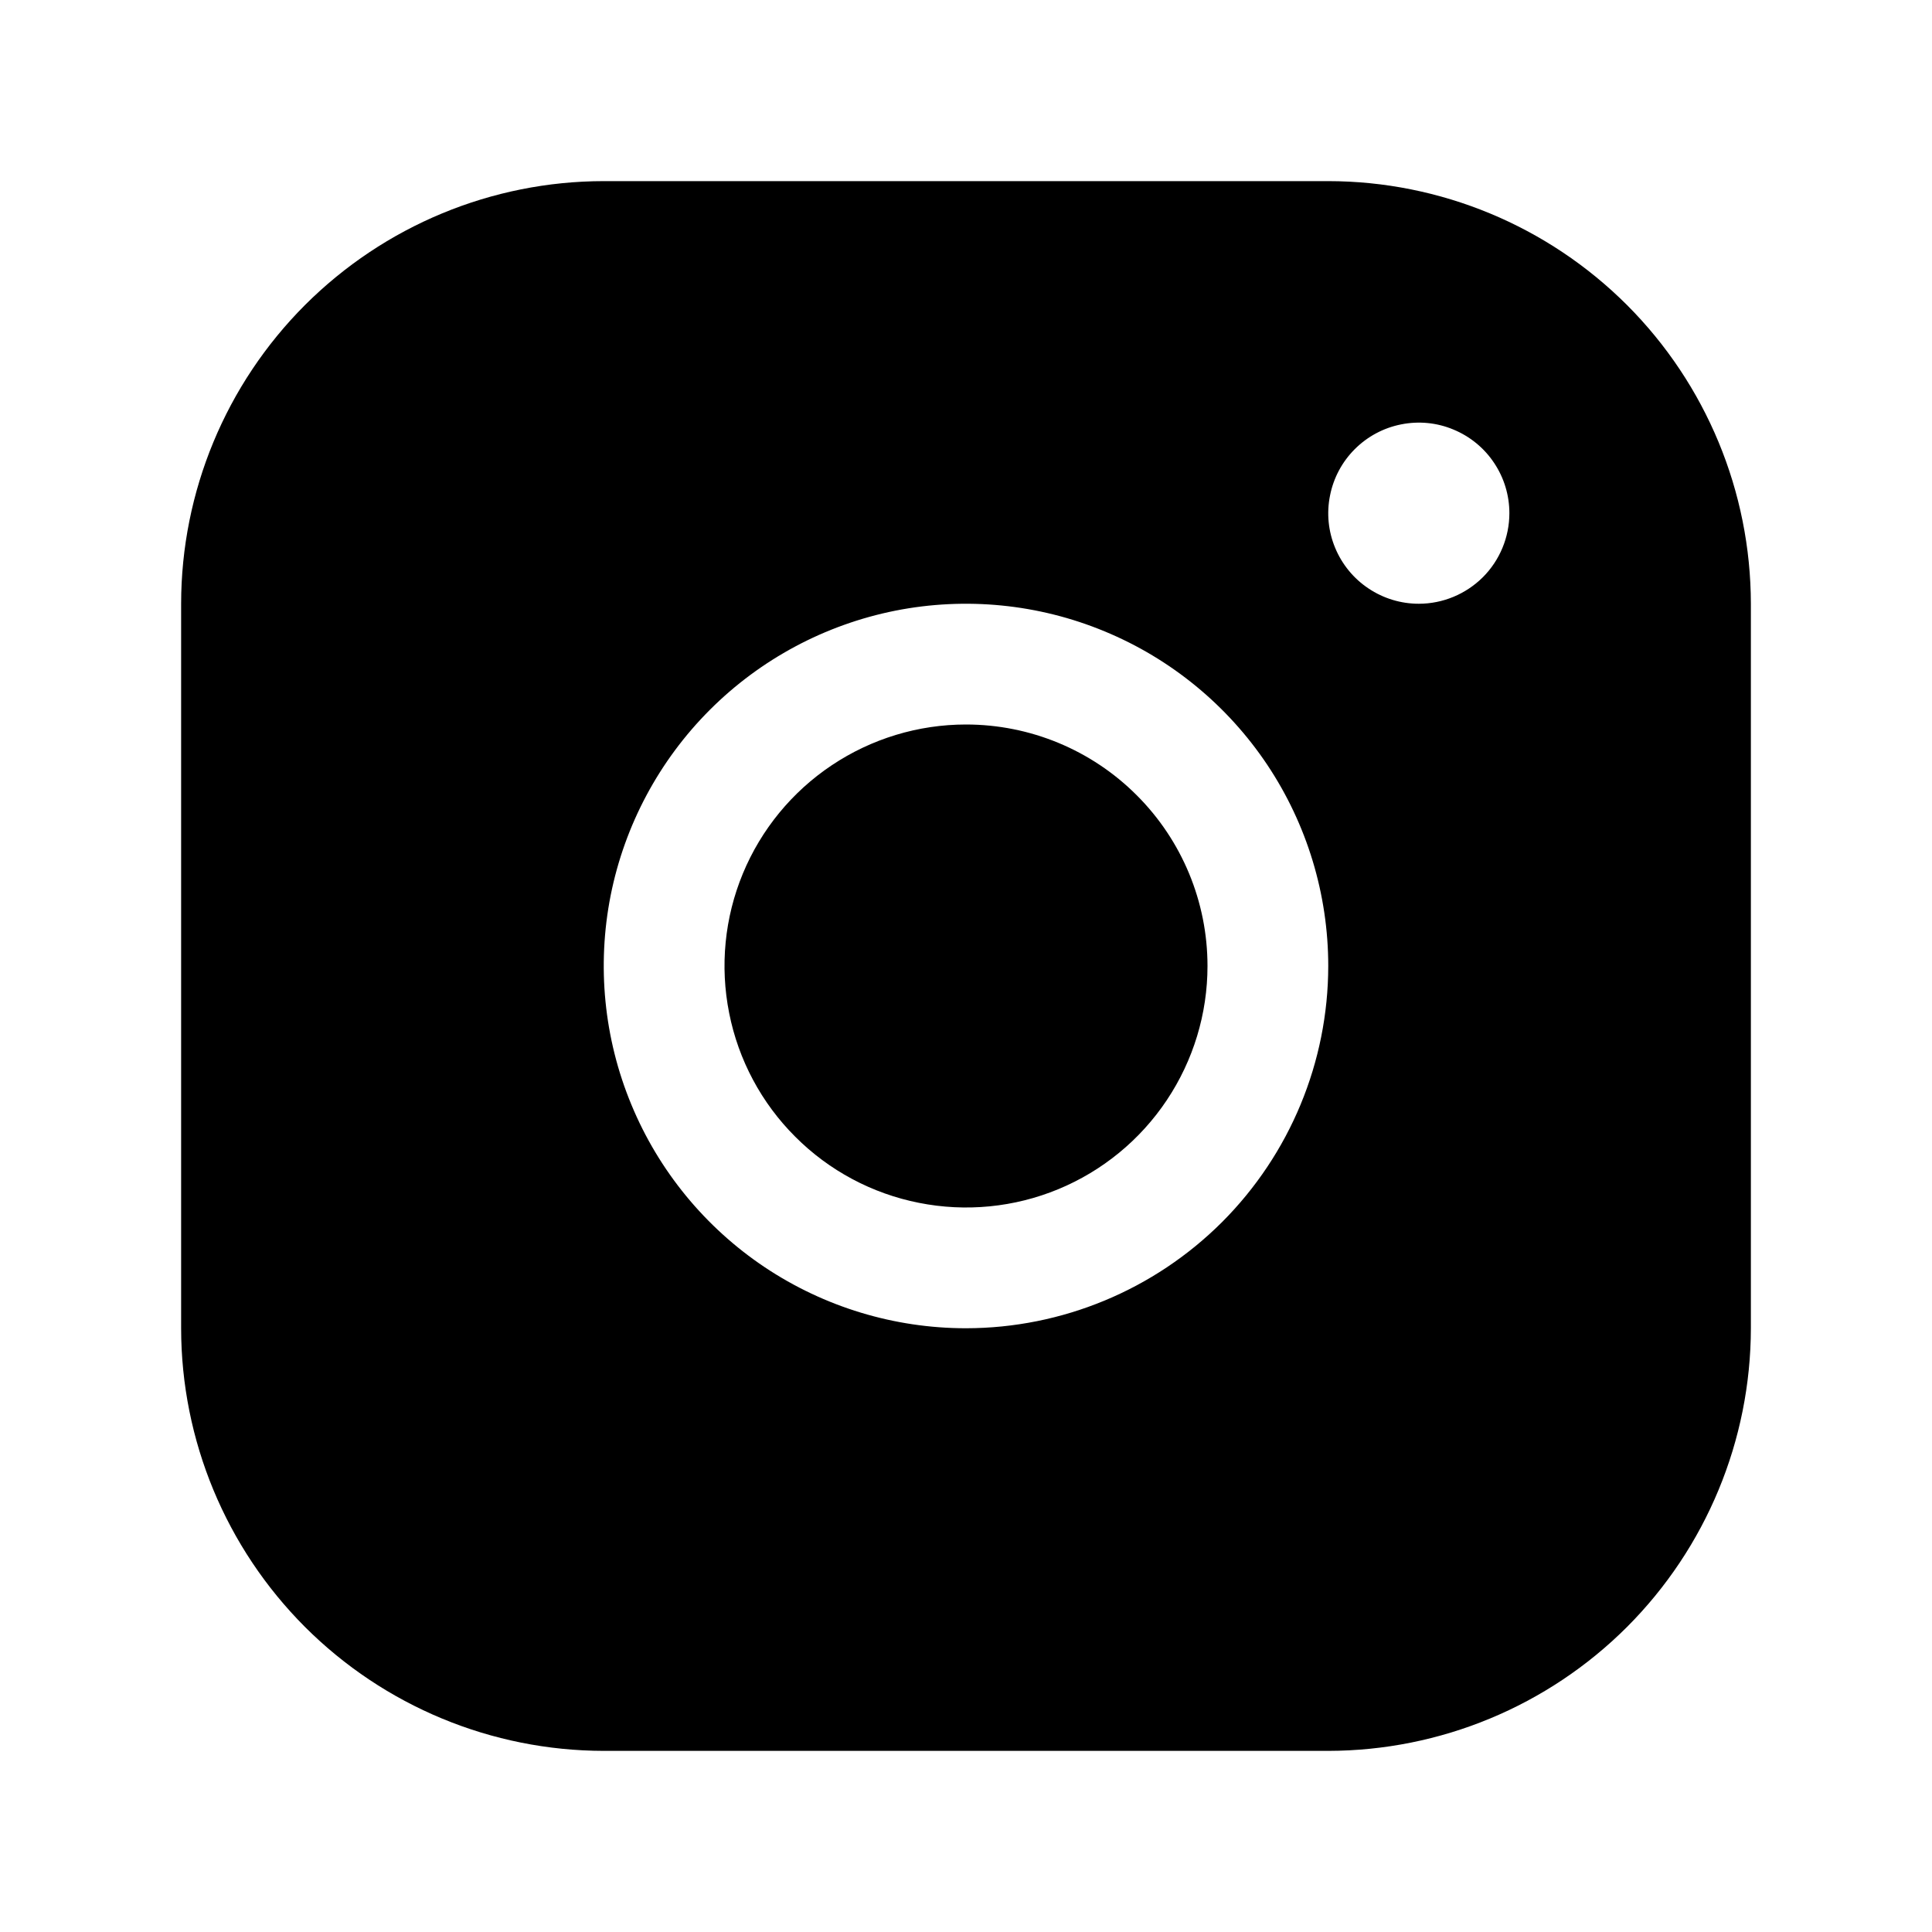
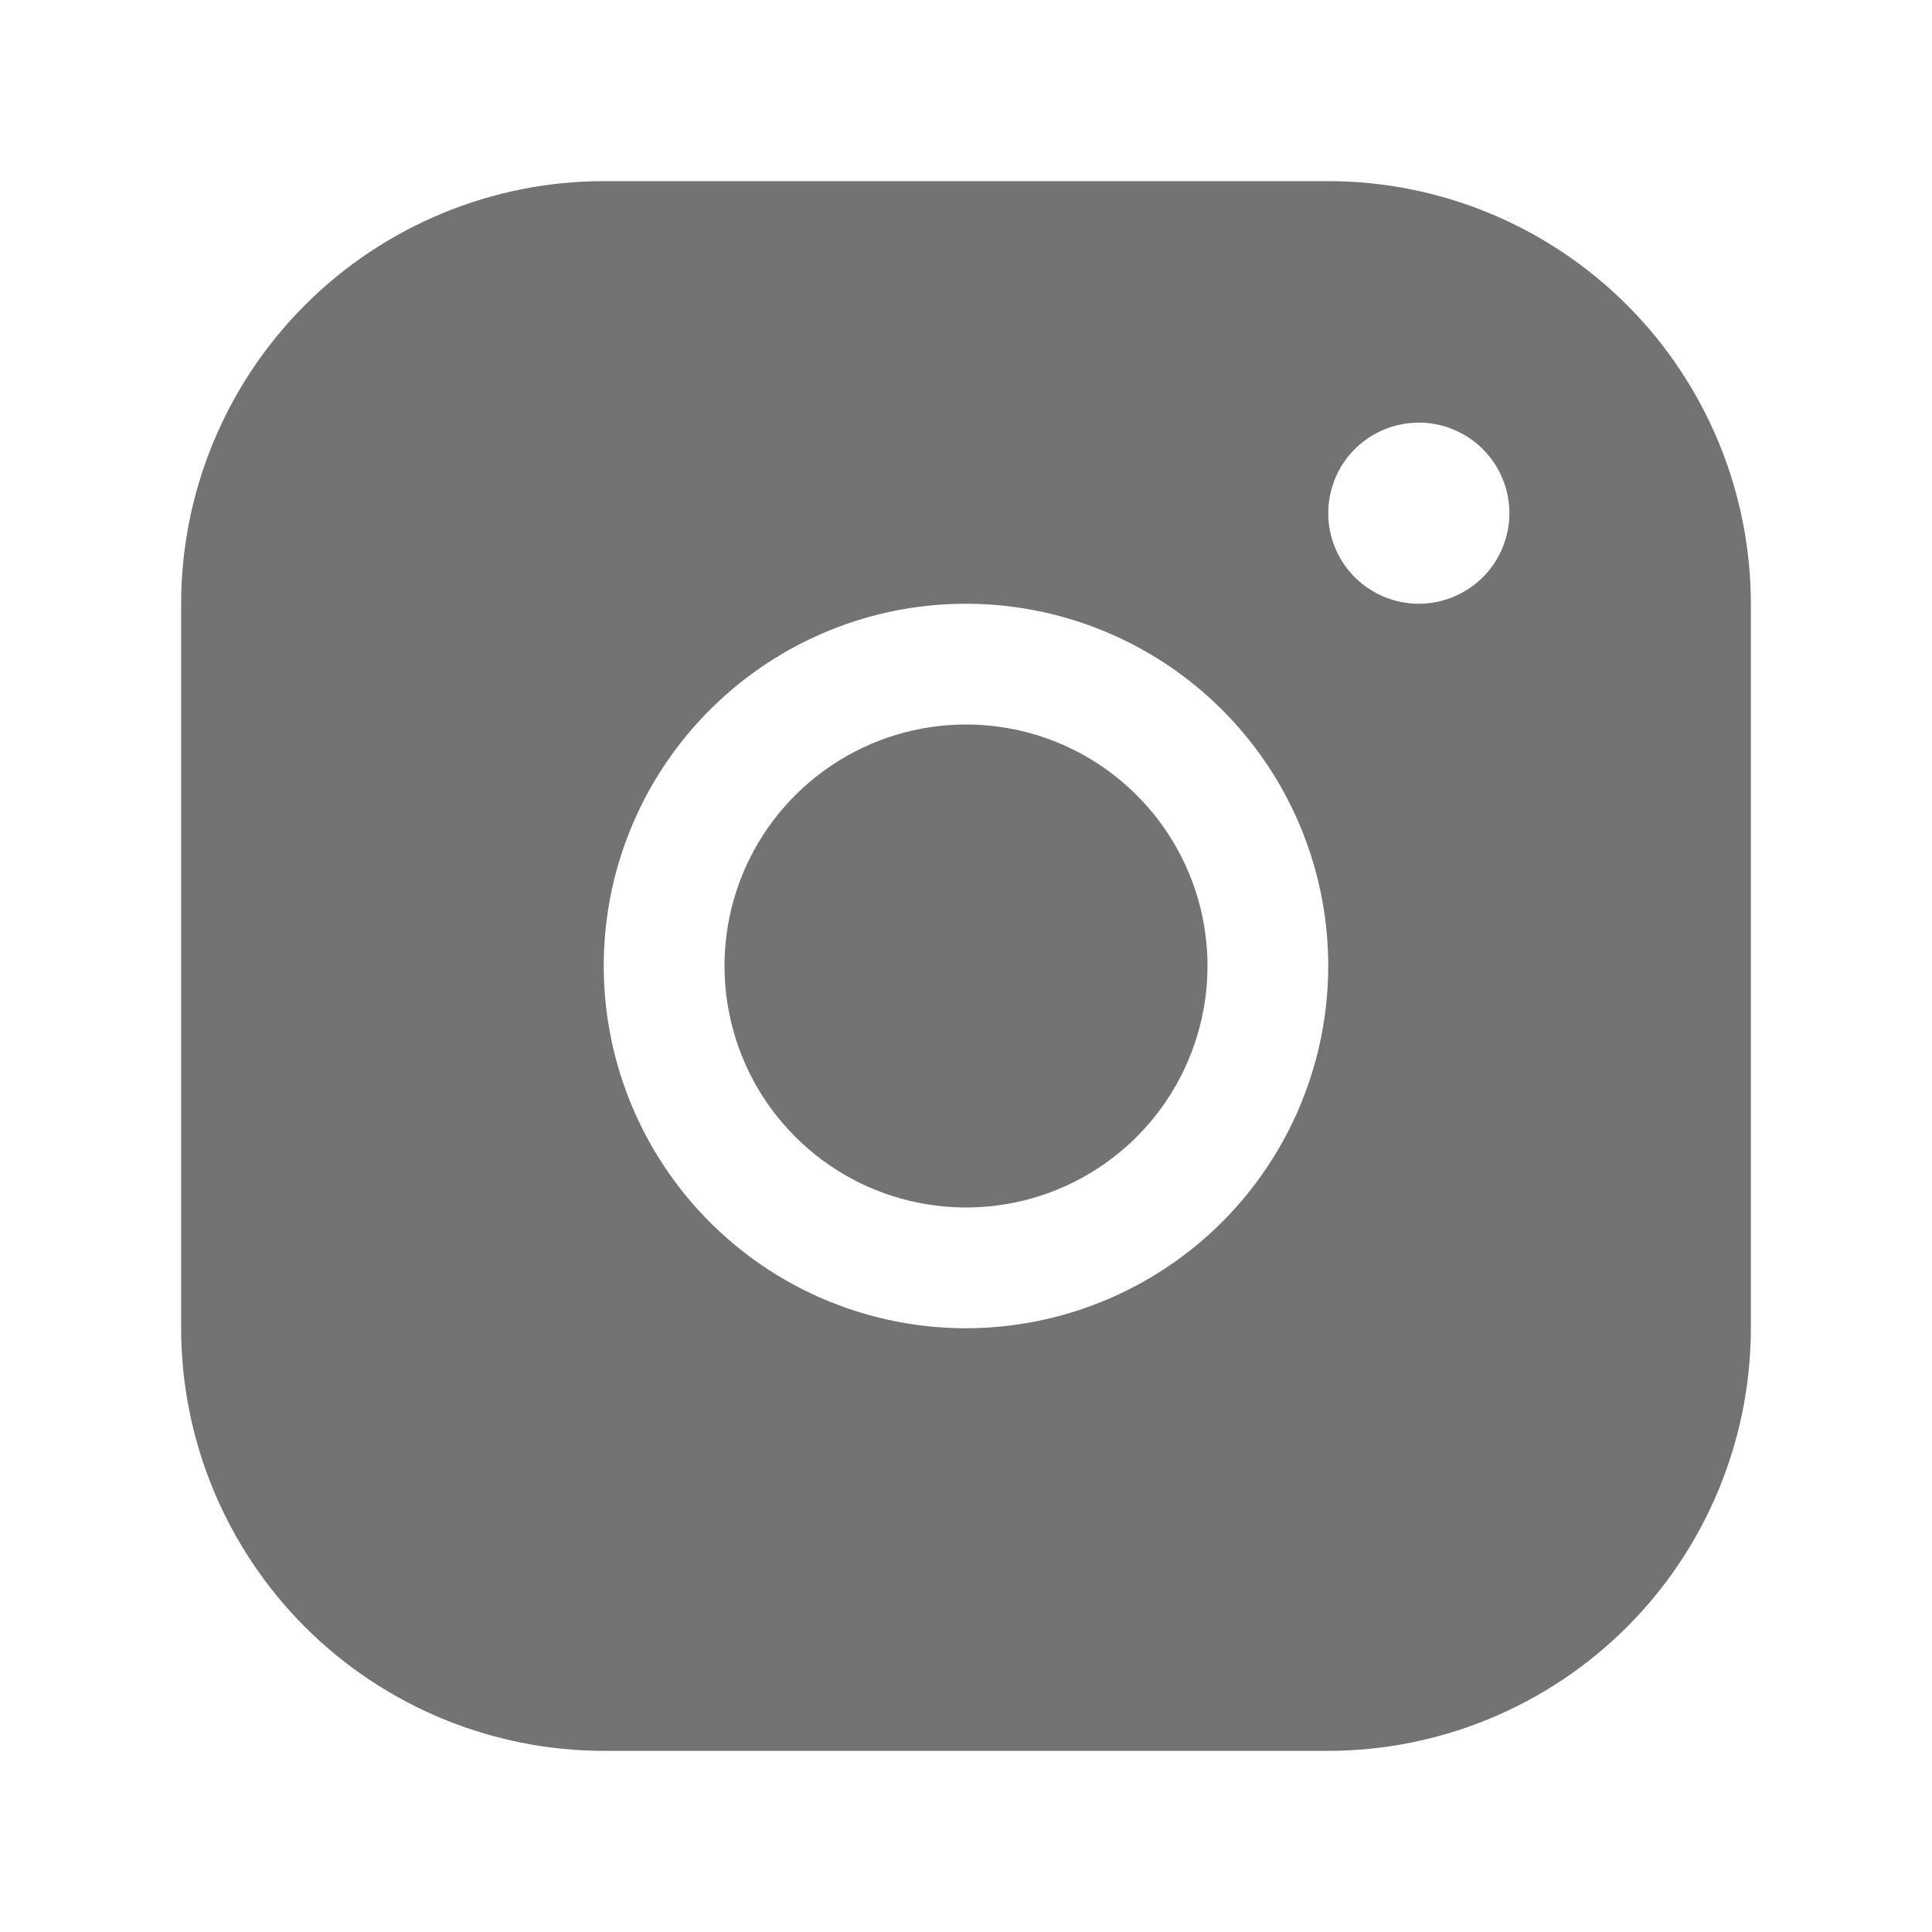
<svg xmlns="http://www.w3.org/2000/svg" width="24" height="24" viewBox="0 0 24 24" fill="none">
-   <path d="M16.5 2.25H7.5C6.108 2.251 4.774 2.805 3.789 3.789C2.805 4.774 2.251 6.108 2.25 7.5V16.5C2.251 17.892 2.805 19.226 3.789 20.211C4.774 21.195 6.108 21.748 7.5 21.75H16.5C17.892 21.748 19.226 21.195 20.211 20.211C21.195 19.226 21.748 17.892 21.75 16.5V7.5C21.748 6.108 21.195 4.774 20.211 3.789C19.226 2.805 17.892 2.251 16.5 2.25ZM12 16.5C11.11 16.5 10.24 16.236 9.5 15.742C8.76 15.247 8.183 14.544 7.843 13.722C7.502 12.9 7.413 11.995 7.586 11.122C7.76 10.249 8.189 9.447 8.818 8.818C9.447 8.189 10.249 7.76 11.122 7.586C11.995 7.413 12.9 7.502 13.722 7.843C14.544 8.183 15.247 8.76 15.742 9.5C16.236 10.24 16.5 11.11 16.5 12C16.499 13.193 16.024 14.337 15.181 15.181C14.337 16.024 13.193 16.499 12 16.5ZM17.625 7.5C17.402 7.5 17.185 7.434 17 7.31C16.815 7.187 16.671 7.011 16.586 6.806C16.5 6.6 16.478 6.374 16.522 6.156C16.565 5.937 16.672 5.737 16.829 5.58C16.987 5.422 17.187 5.315 17.405 5.272C17.624 5.228 17.85 5.25 18.055 5.336C18.261 5.421 18.437 5.565 18.56 5.75C18.684 5.935 18.75 6.152 18.75 6.375C18.75 6.673 18.631 6.96 18.421 7.17C18.209 7.381 17.923 7.5 17.625 7.5ZM15 12C15 12.593 14.824 13.173 14.494 13.667C14.165 14.16 13.696 14.545 13.148 14.772C12.6 14.999 11.997 15.058 11.415 14.942C10.833 14.827 10.298 14.541 9.879 14.121C9.459 13.702 9.173 13.167 9.058 12.585C8.942 12.003 9.001 11.4 9.228 10.852C9.455 10.304 9.84 9.835 10.333 9.506C10.827 9.176 11.407 9 12 9C12.796 9 13.559 9.316 14.121 9.879C14.684 10.441 15 11.204 15 12Z" fill="currentColor" />
+   <path d="M16.5 2.25H7.5C6.108 2.251 4.774 2.805 3.789 3.789C2.805 4.774 2.251 6.108 2.25 7.5V16.5C2.251 17.892 2.805 19.226 3.789 20.211C4.774 21.195 6.108 21.748 7.5 21.75H16.5C17.892 21.748 19.226 21.195 20.211 20.211C21.195 19.226 21.748 17.892 21.75 16.5V7.5C21.748 6.108 21.195 4.774 20.211 3.789C19.226 2.805 17.892 2.251 16.5 2.25ZM12 16.5C11.11 16.5 10.24 16.236 9.5 15.742C8.76 15.247 8.183 14.544 7.843 13.722C7.502 12.9 7.413 11.995 7.586 11.122C7.76 10.249 8.189 9.447 8.818 8.818C9.447 8.189 10.249 7.76 11.122 7.586C11.995 7.413 12.9 7.502 13.722 7.843C14.544 8.183 15.247 8.76 15.742 9.5C16.236 10.24 16.5 11.11 16.5 12C16.499 13.193 16.024 14.337 15.181 15.181C14.337 16.024 13.193 16.499 12 16.5ZM17.625 7.5C17.402 7.5 17.185 7.434 17 7.31C16.815 7.187 16.671 7.011 16.586 6.806C16.5 6.6 16.478 6.374 16.522 6.156C16.565 5.937 16.672 5.737 16.829 5.58C16.987 5.422 17.187 5.315 17.405 5.272C17.624 5.228 17.85 5.25 18.055 5.336C18.261 5.421 18.437 5.565 18.56 5.75C18.684 5.935 18.75 6.152 18.75 6.375C18.75 6.673 18.631 6.96 18.421 7.17C18.209 7.381 17.923 7.5 17.625 7.5ZM15 12C15 12.593 14.824 13.173 14.494 13.667C14.165 14.16 13.696 14.545 13.148 14.772C12.6 14.999 11.997 15.058 11.415 14.942C10.833 14.827 10.298 14.541 9.879 14.121C9.459 13.702 9.173 13.167 9.058 12.585C8.942 12.003 9.001 11.4 9.228 10.852C9.455 10.304 9.84 9.835 10.333 9.506C10.827 9.176 11.407 9 12 9C12.796 9 13.559 9.316 14.121 9.879C14.684 10.441 15 11.204 15 12Z" fill="#737373" />
</svg>
